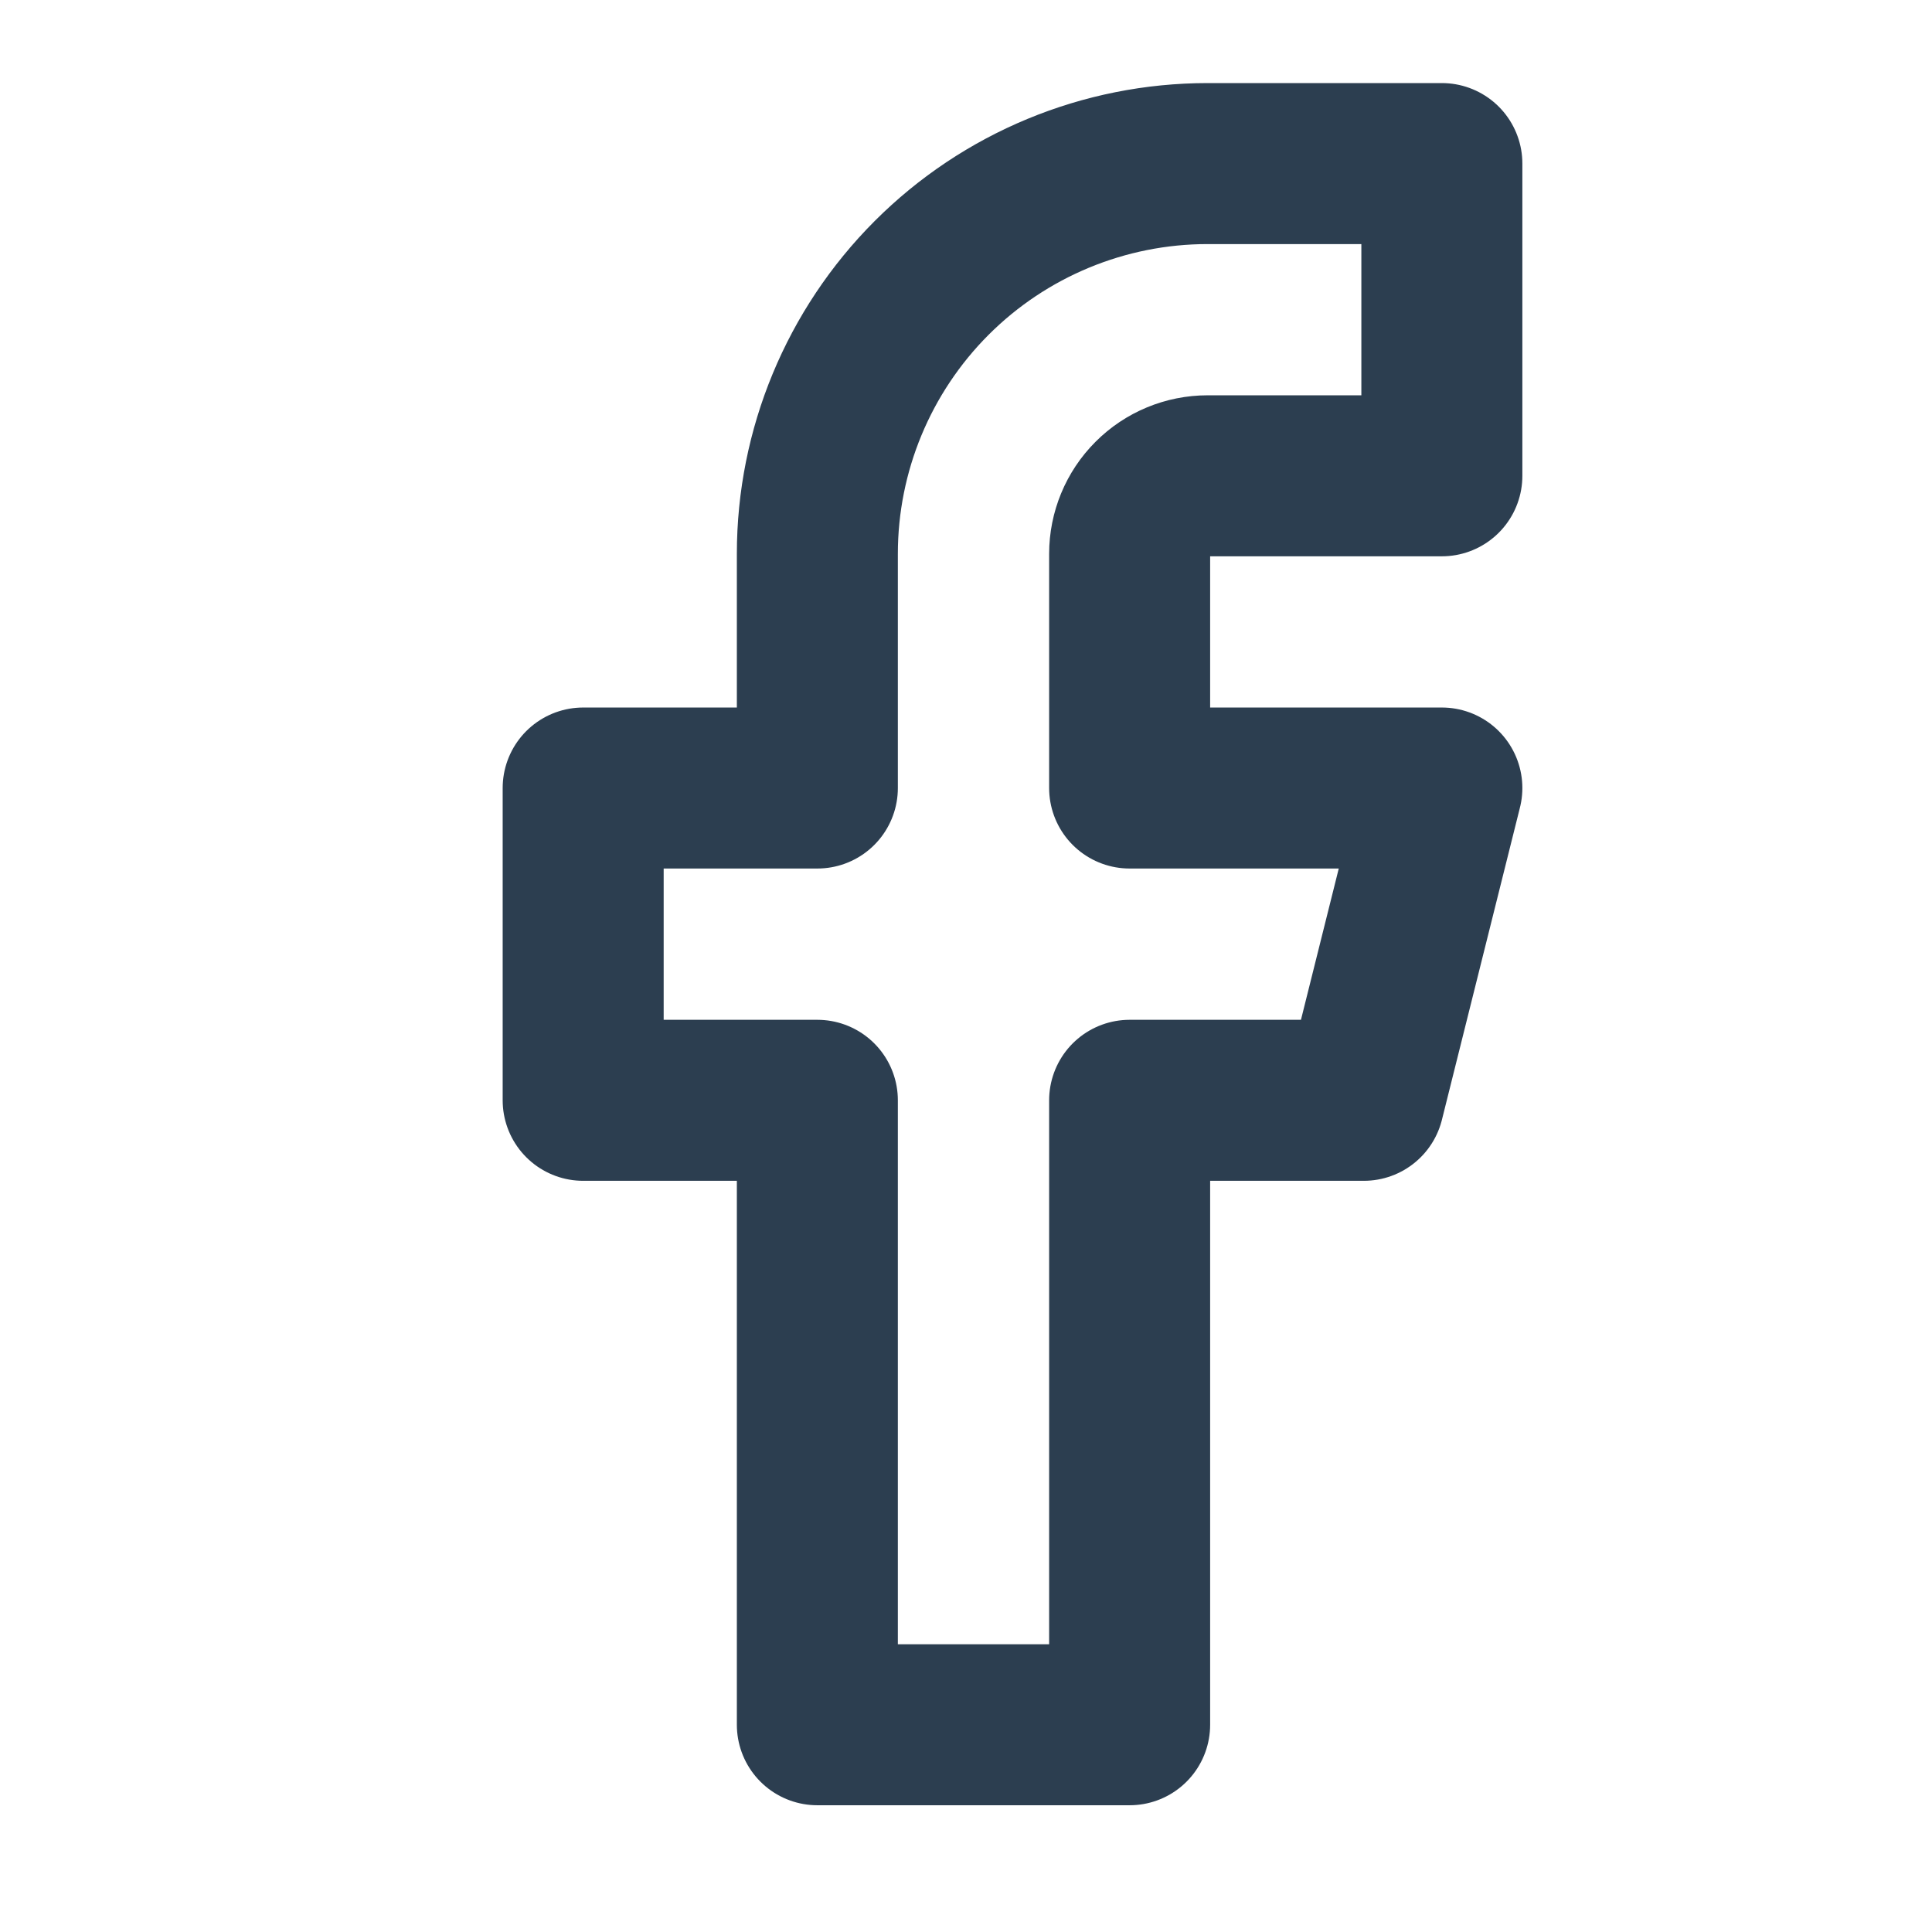
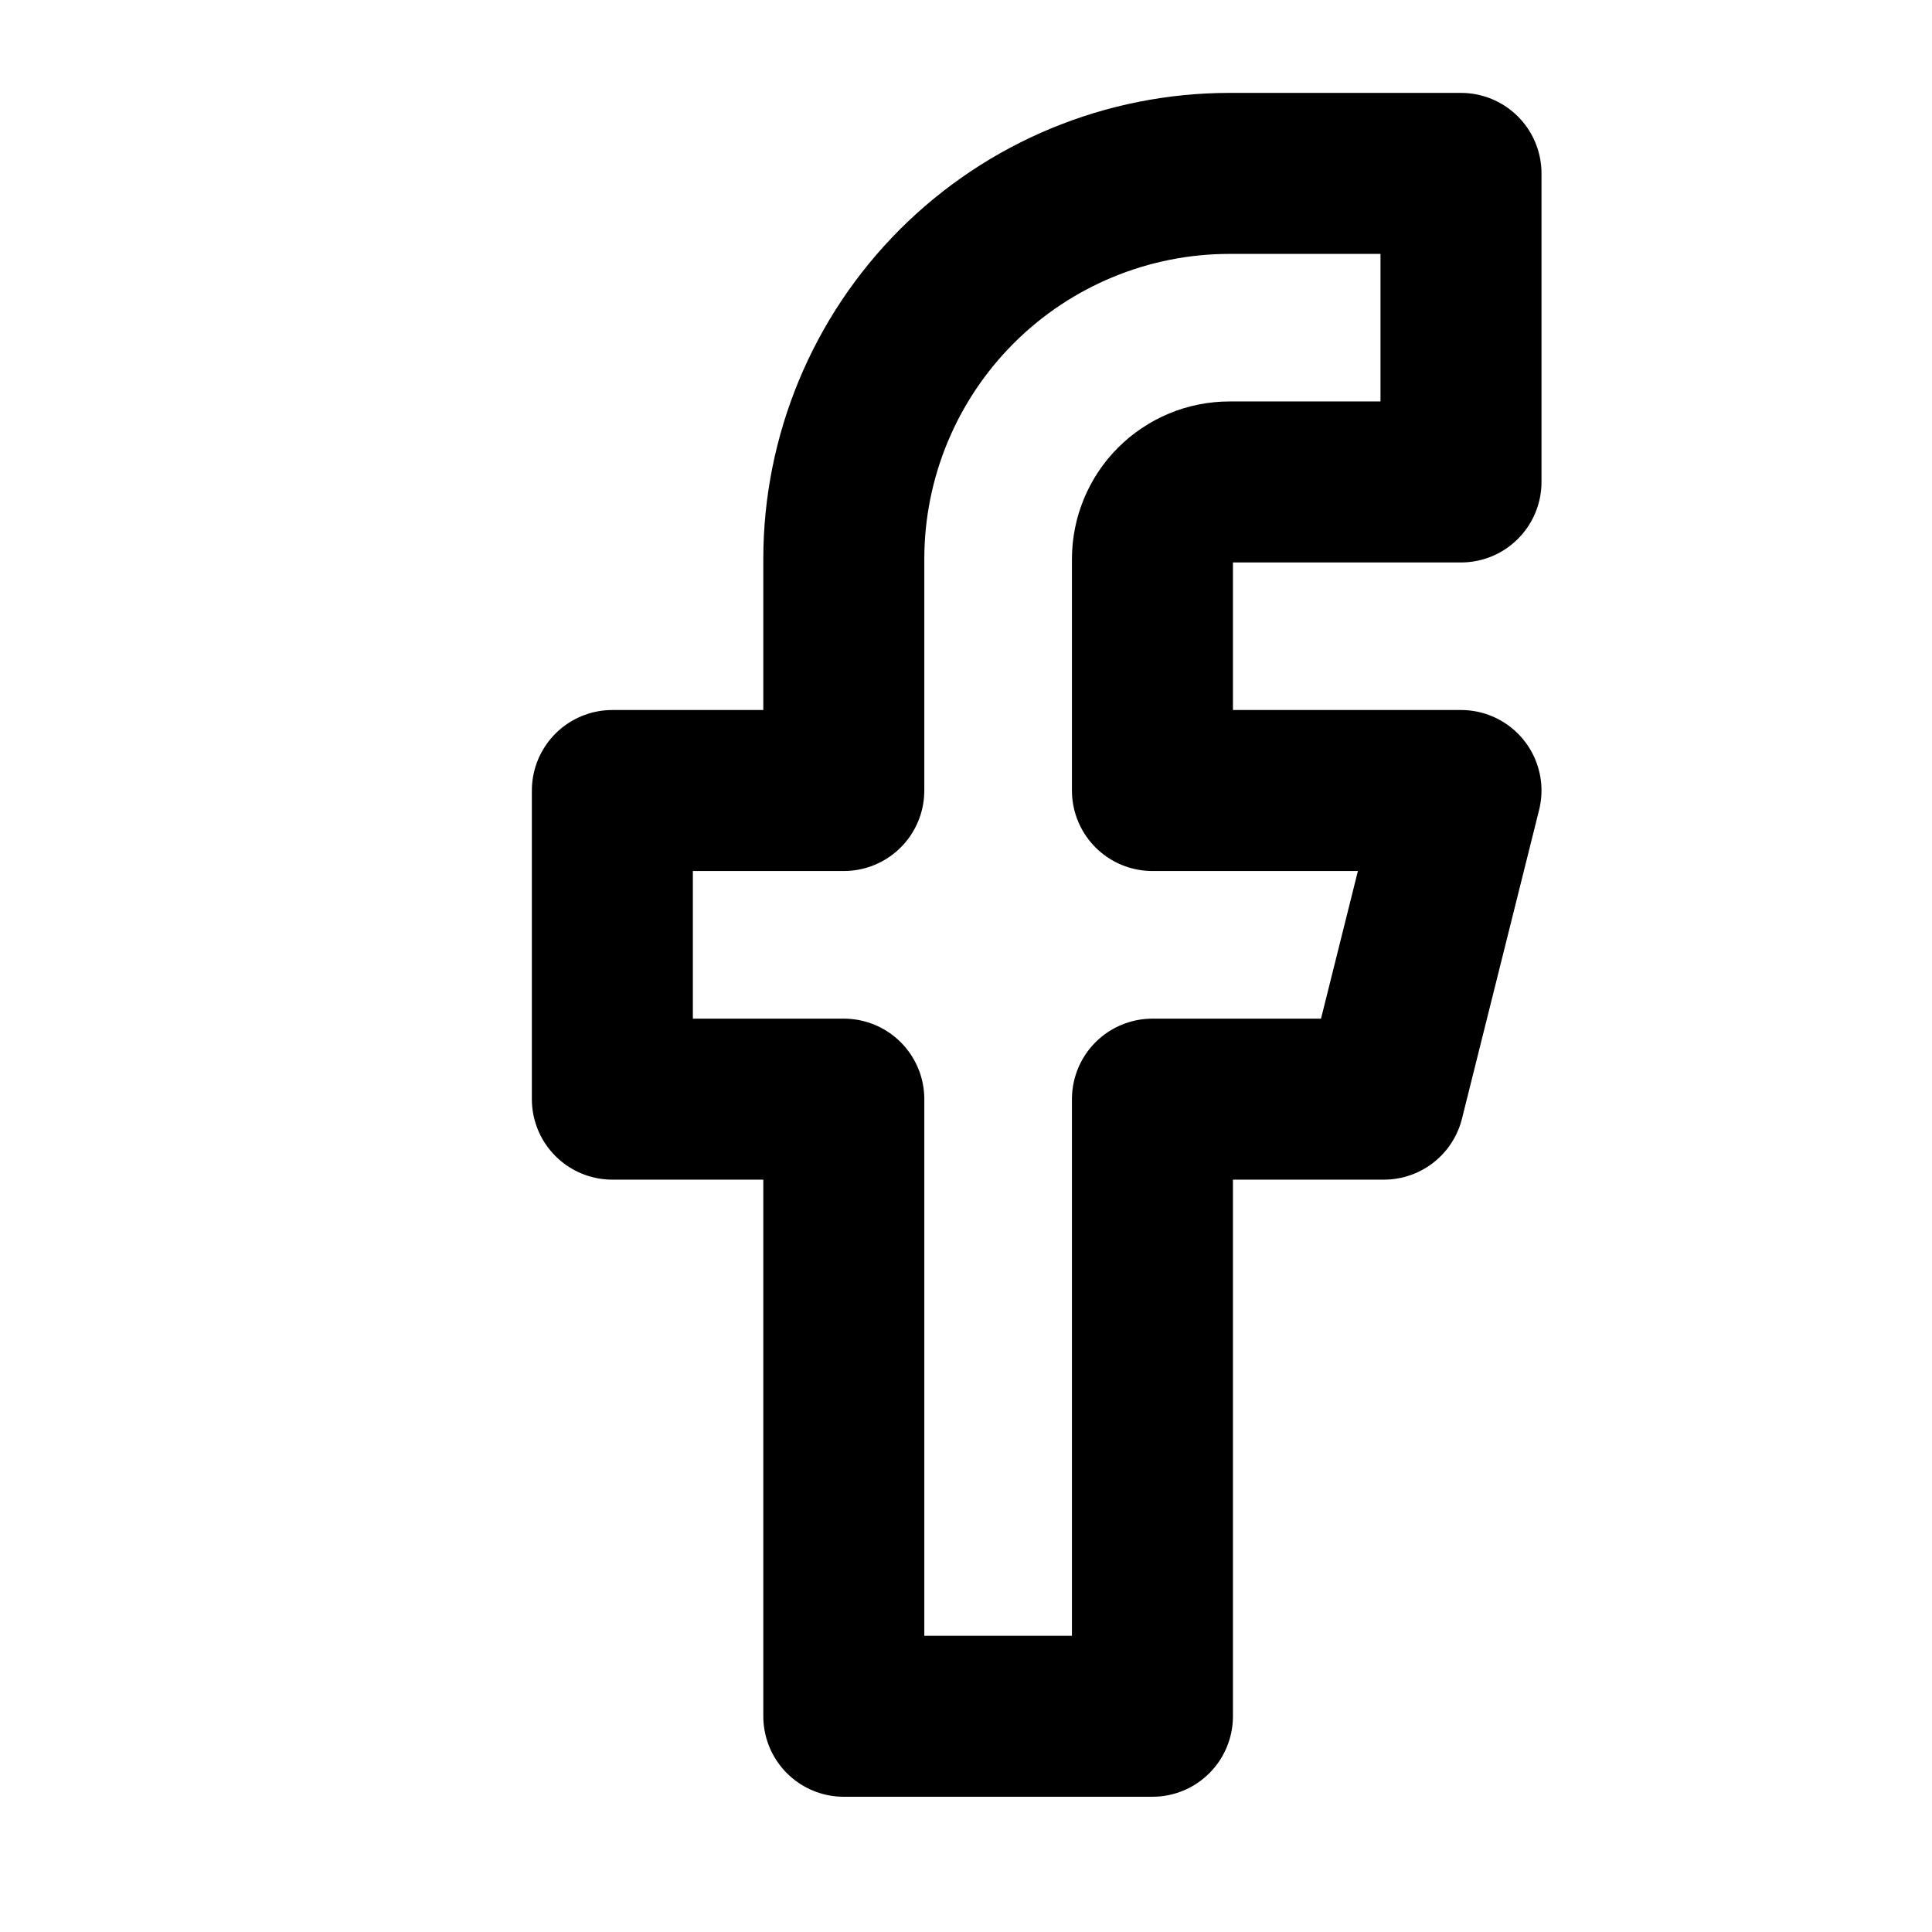
- <svg xmlns="http://www.w3.org/2000/svg" width="33" height="33" viewBox="0 0 33 33" fill="none">
-   <path d="M24.628 2.794H20.628C18.86 2.794 17.164 3.496 15.914 4.746C14.664 5.997 13.961 7.692 13.961 9.46V13.46H9.961V18.794H13.961V29.46H19.295V18.794H23.295L24.628 13.46H19.295V9.46C19.295 9.107 19.435 8.768 19.685 8.518C19.935 8.267 20.274 8.127 20.628 8.127H24.628V2.794Z" stroke="#2C3E50" stroke-width="2.75" stroke-linecap="round" stroke-linejoin="round" />
+ <svg xmlns="http://www.w3.org/2000/svg" width="24" height="24" viewBox="0 0 24 24" fill="none">
+   <path d="M18.149 2.154H15.274C14.003 2.154 12.784 2.659 11.886 3.557C10.987 4.456 10.482 5.675 10.482 6.945V9.82H7.607V13.654H10.482V21.32H14.316V13.654H17.191L18.149 9.82H14.316V6.945C14.316 6.691 14.417 6.447 14.596 6.268C14.776 6.088 15.02 5.987 15.274 5.987H18.149V2.154Z" stroke="black" stroke-width="2" stroke-linecap="round" stroke-linejoin="round" />
</svg>
